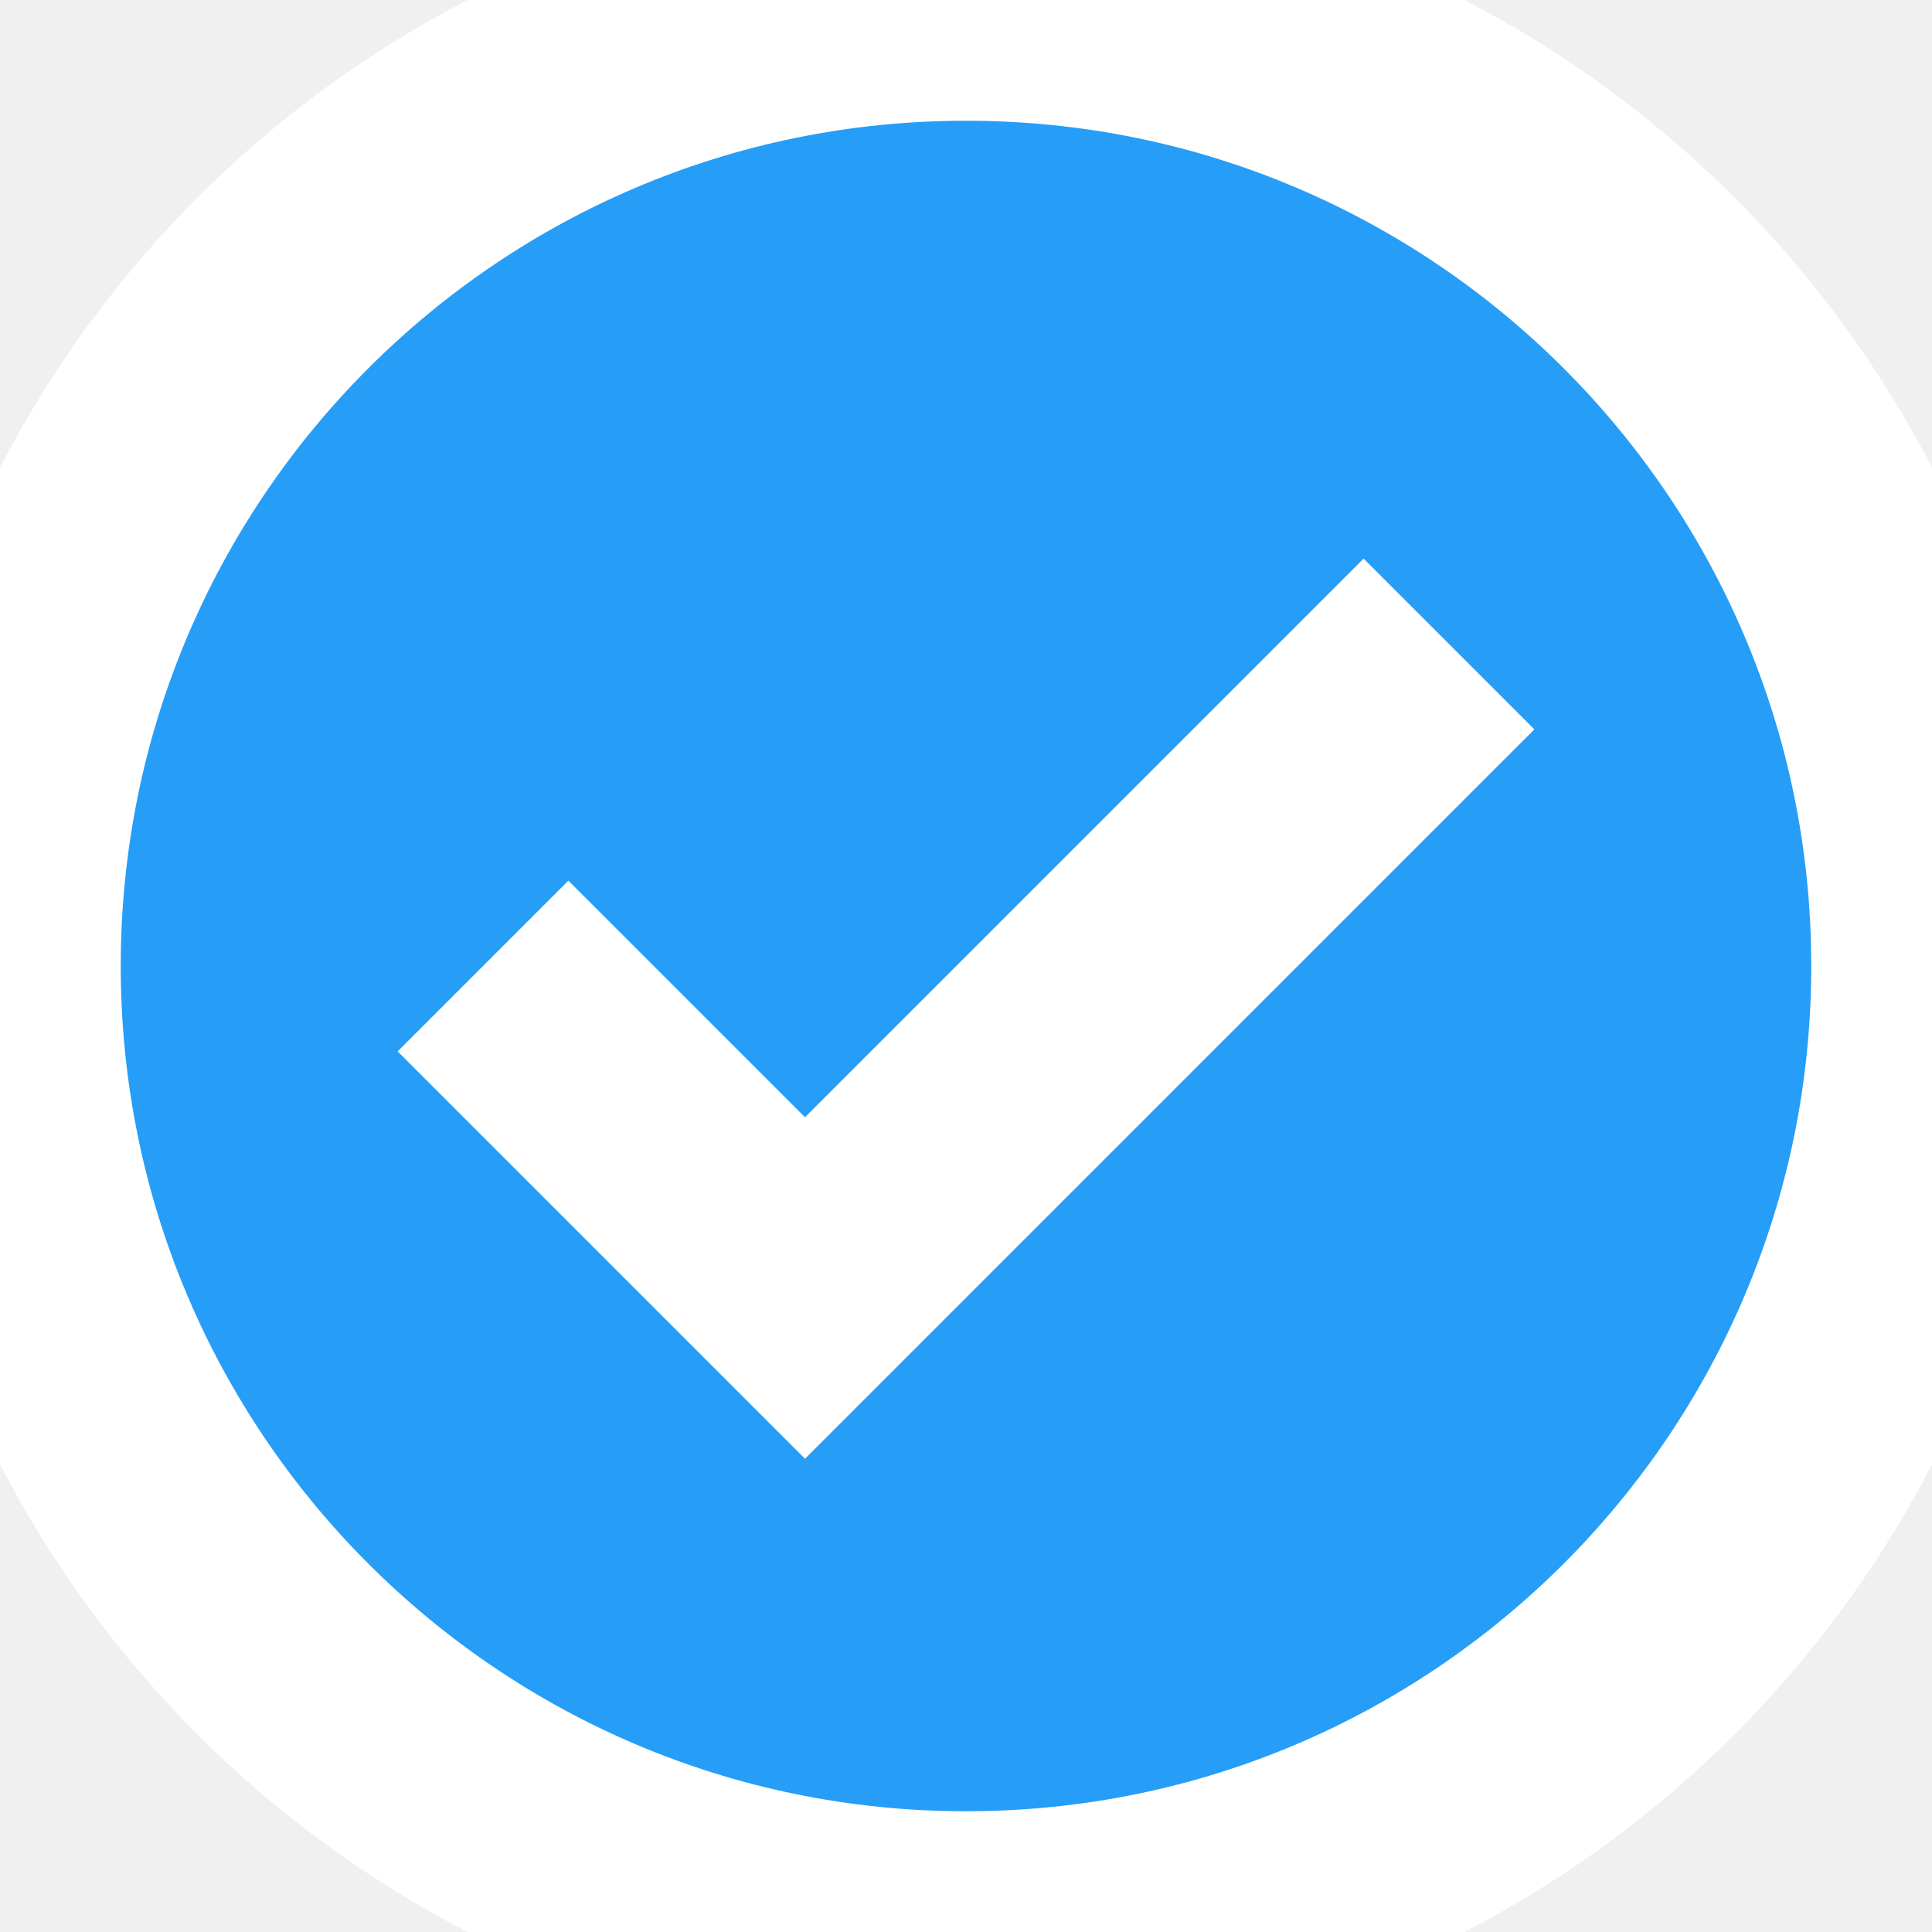
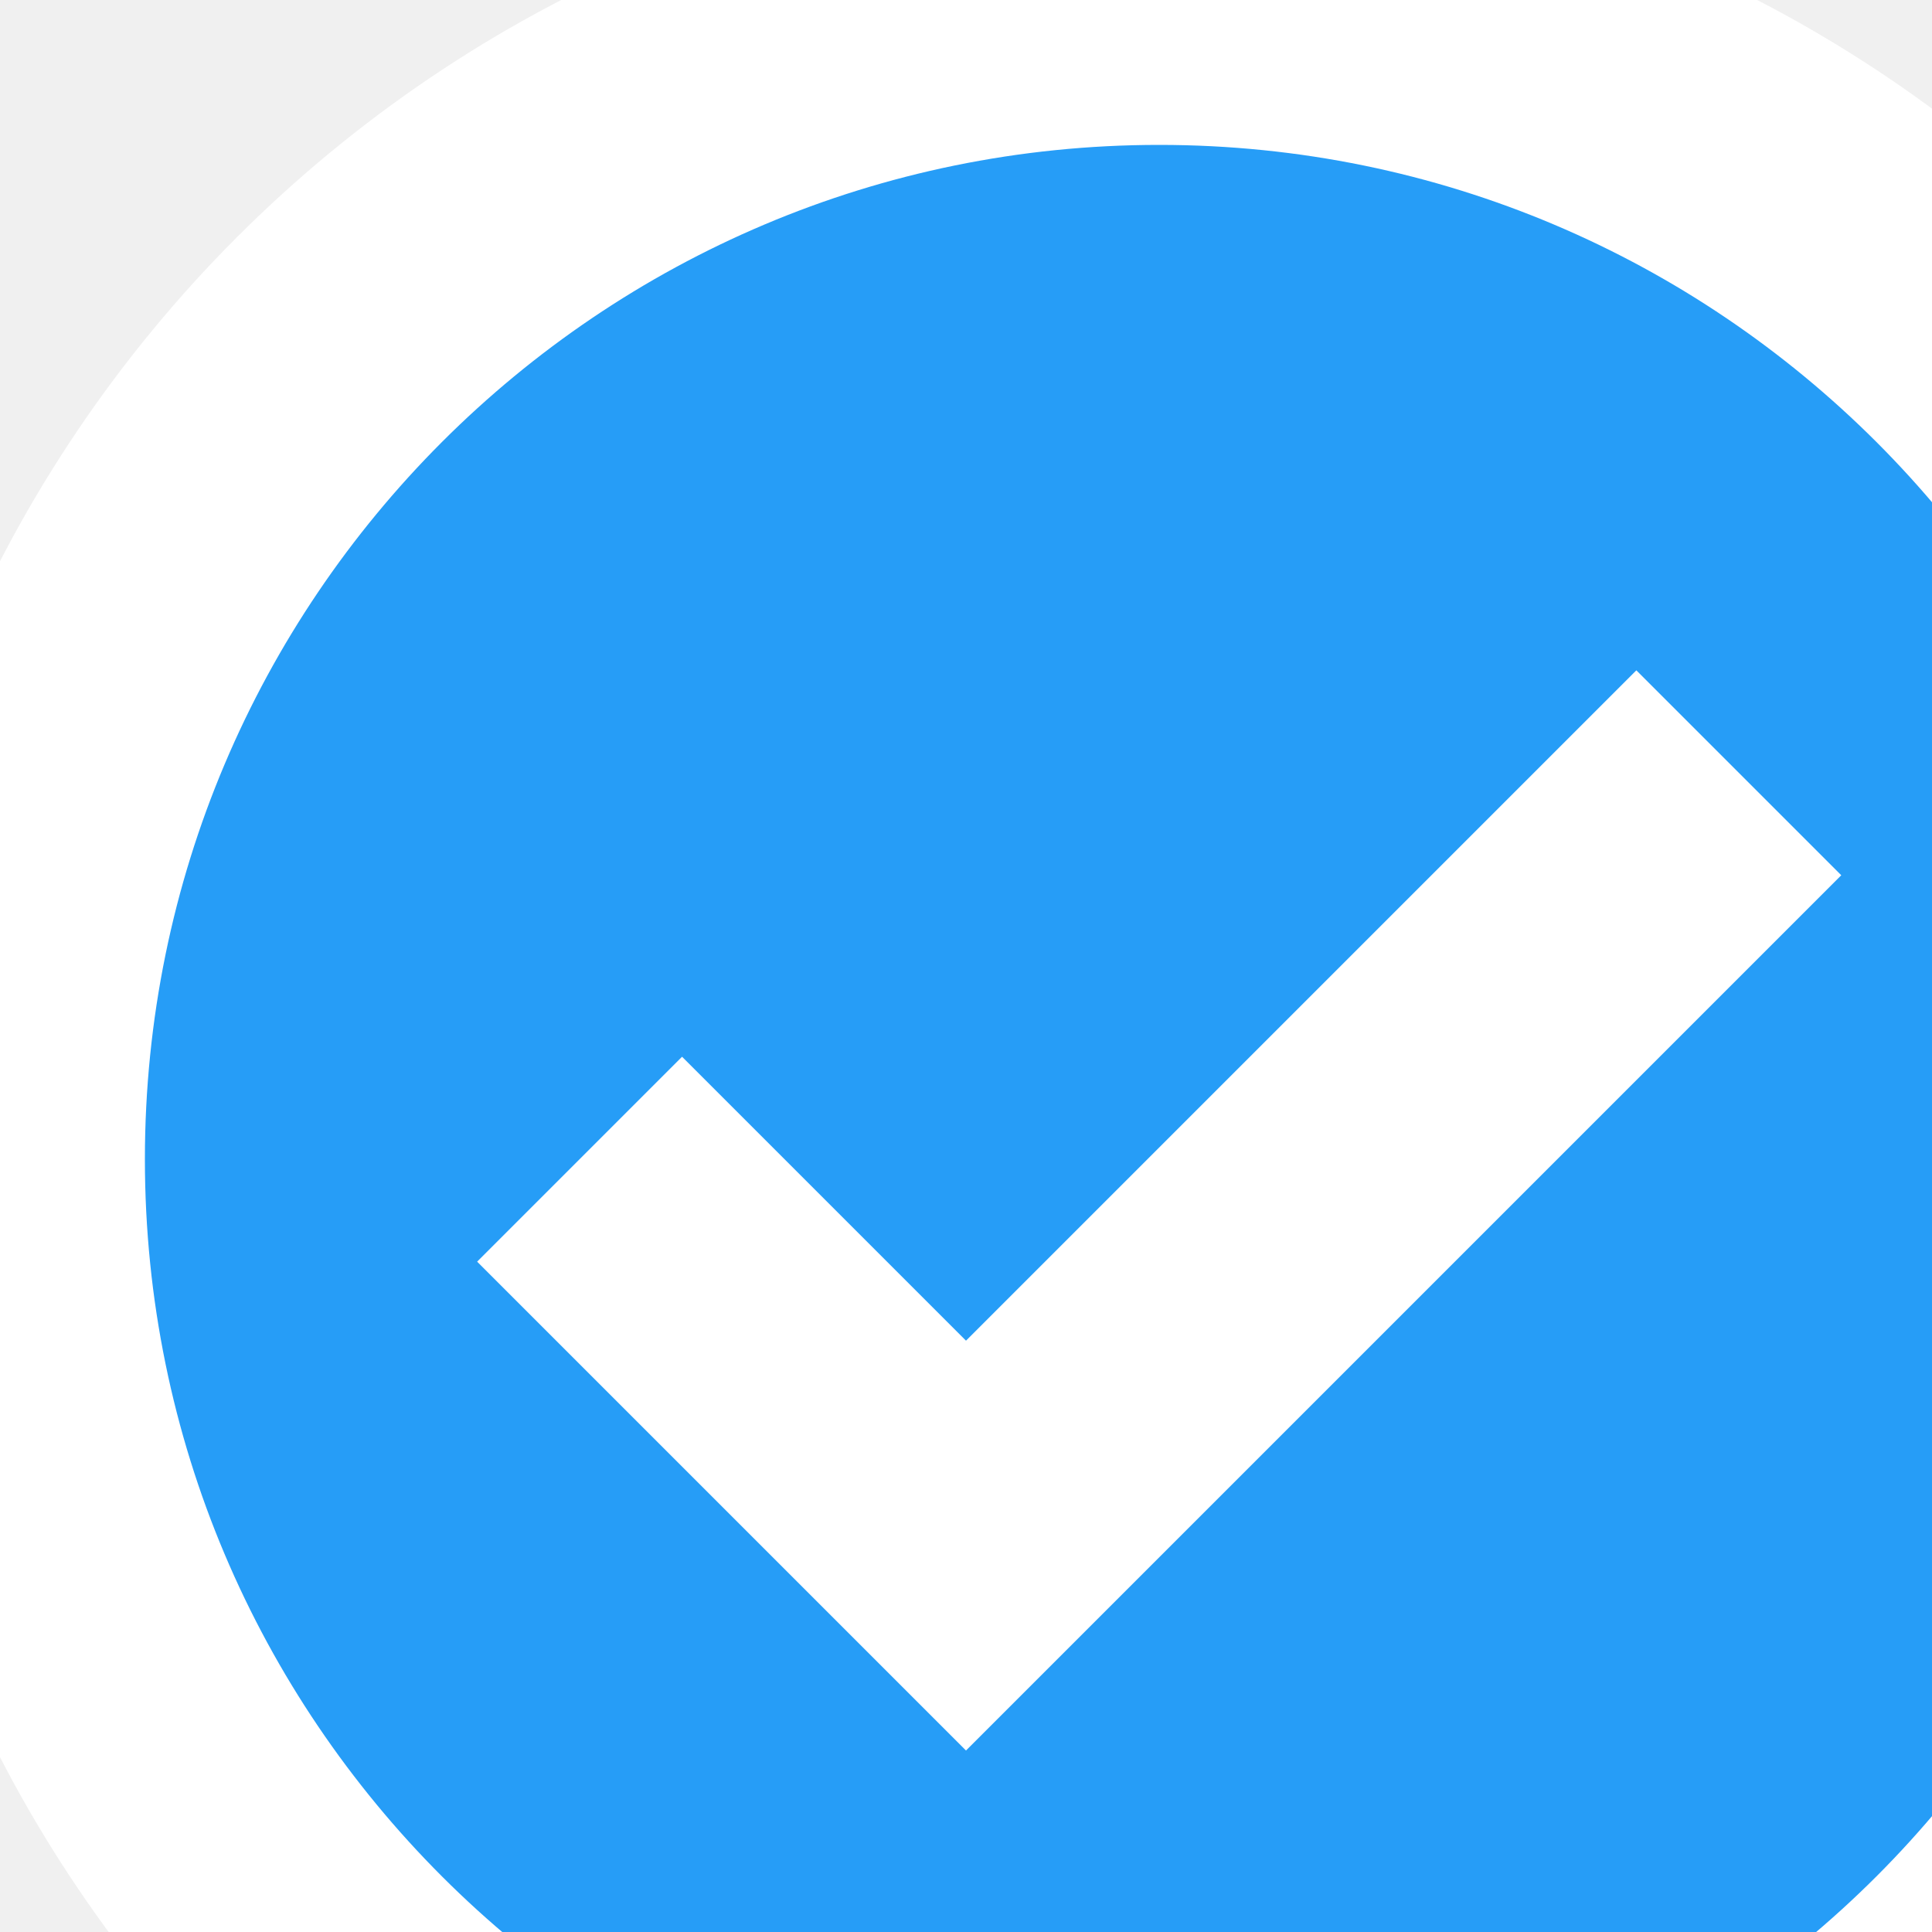
- <svg xmlns="http://www.w3.org/2000/svg" width="12" height="12" style="vertical-align:middle;margin-right:3px">
+ <svg xmlns="http://www.w3.org/2000/svg" width="10" height="10" style="vertical-align:middle;margin-right:3px">
  <g stroke="#fff" stroke-width="1.5" fill="#269df7">
    <circle cx="6" cy="6" r="6" />
    <path d="M3,6 5,8 9,4" />
  </g>
</svg>
